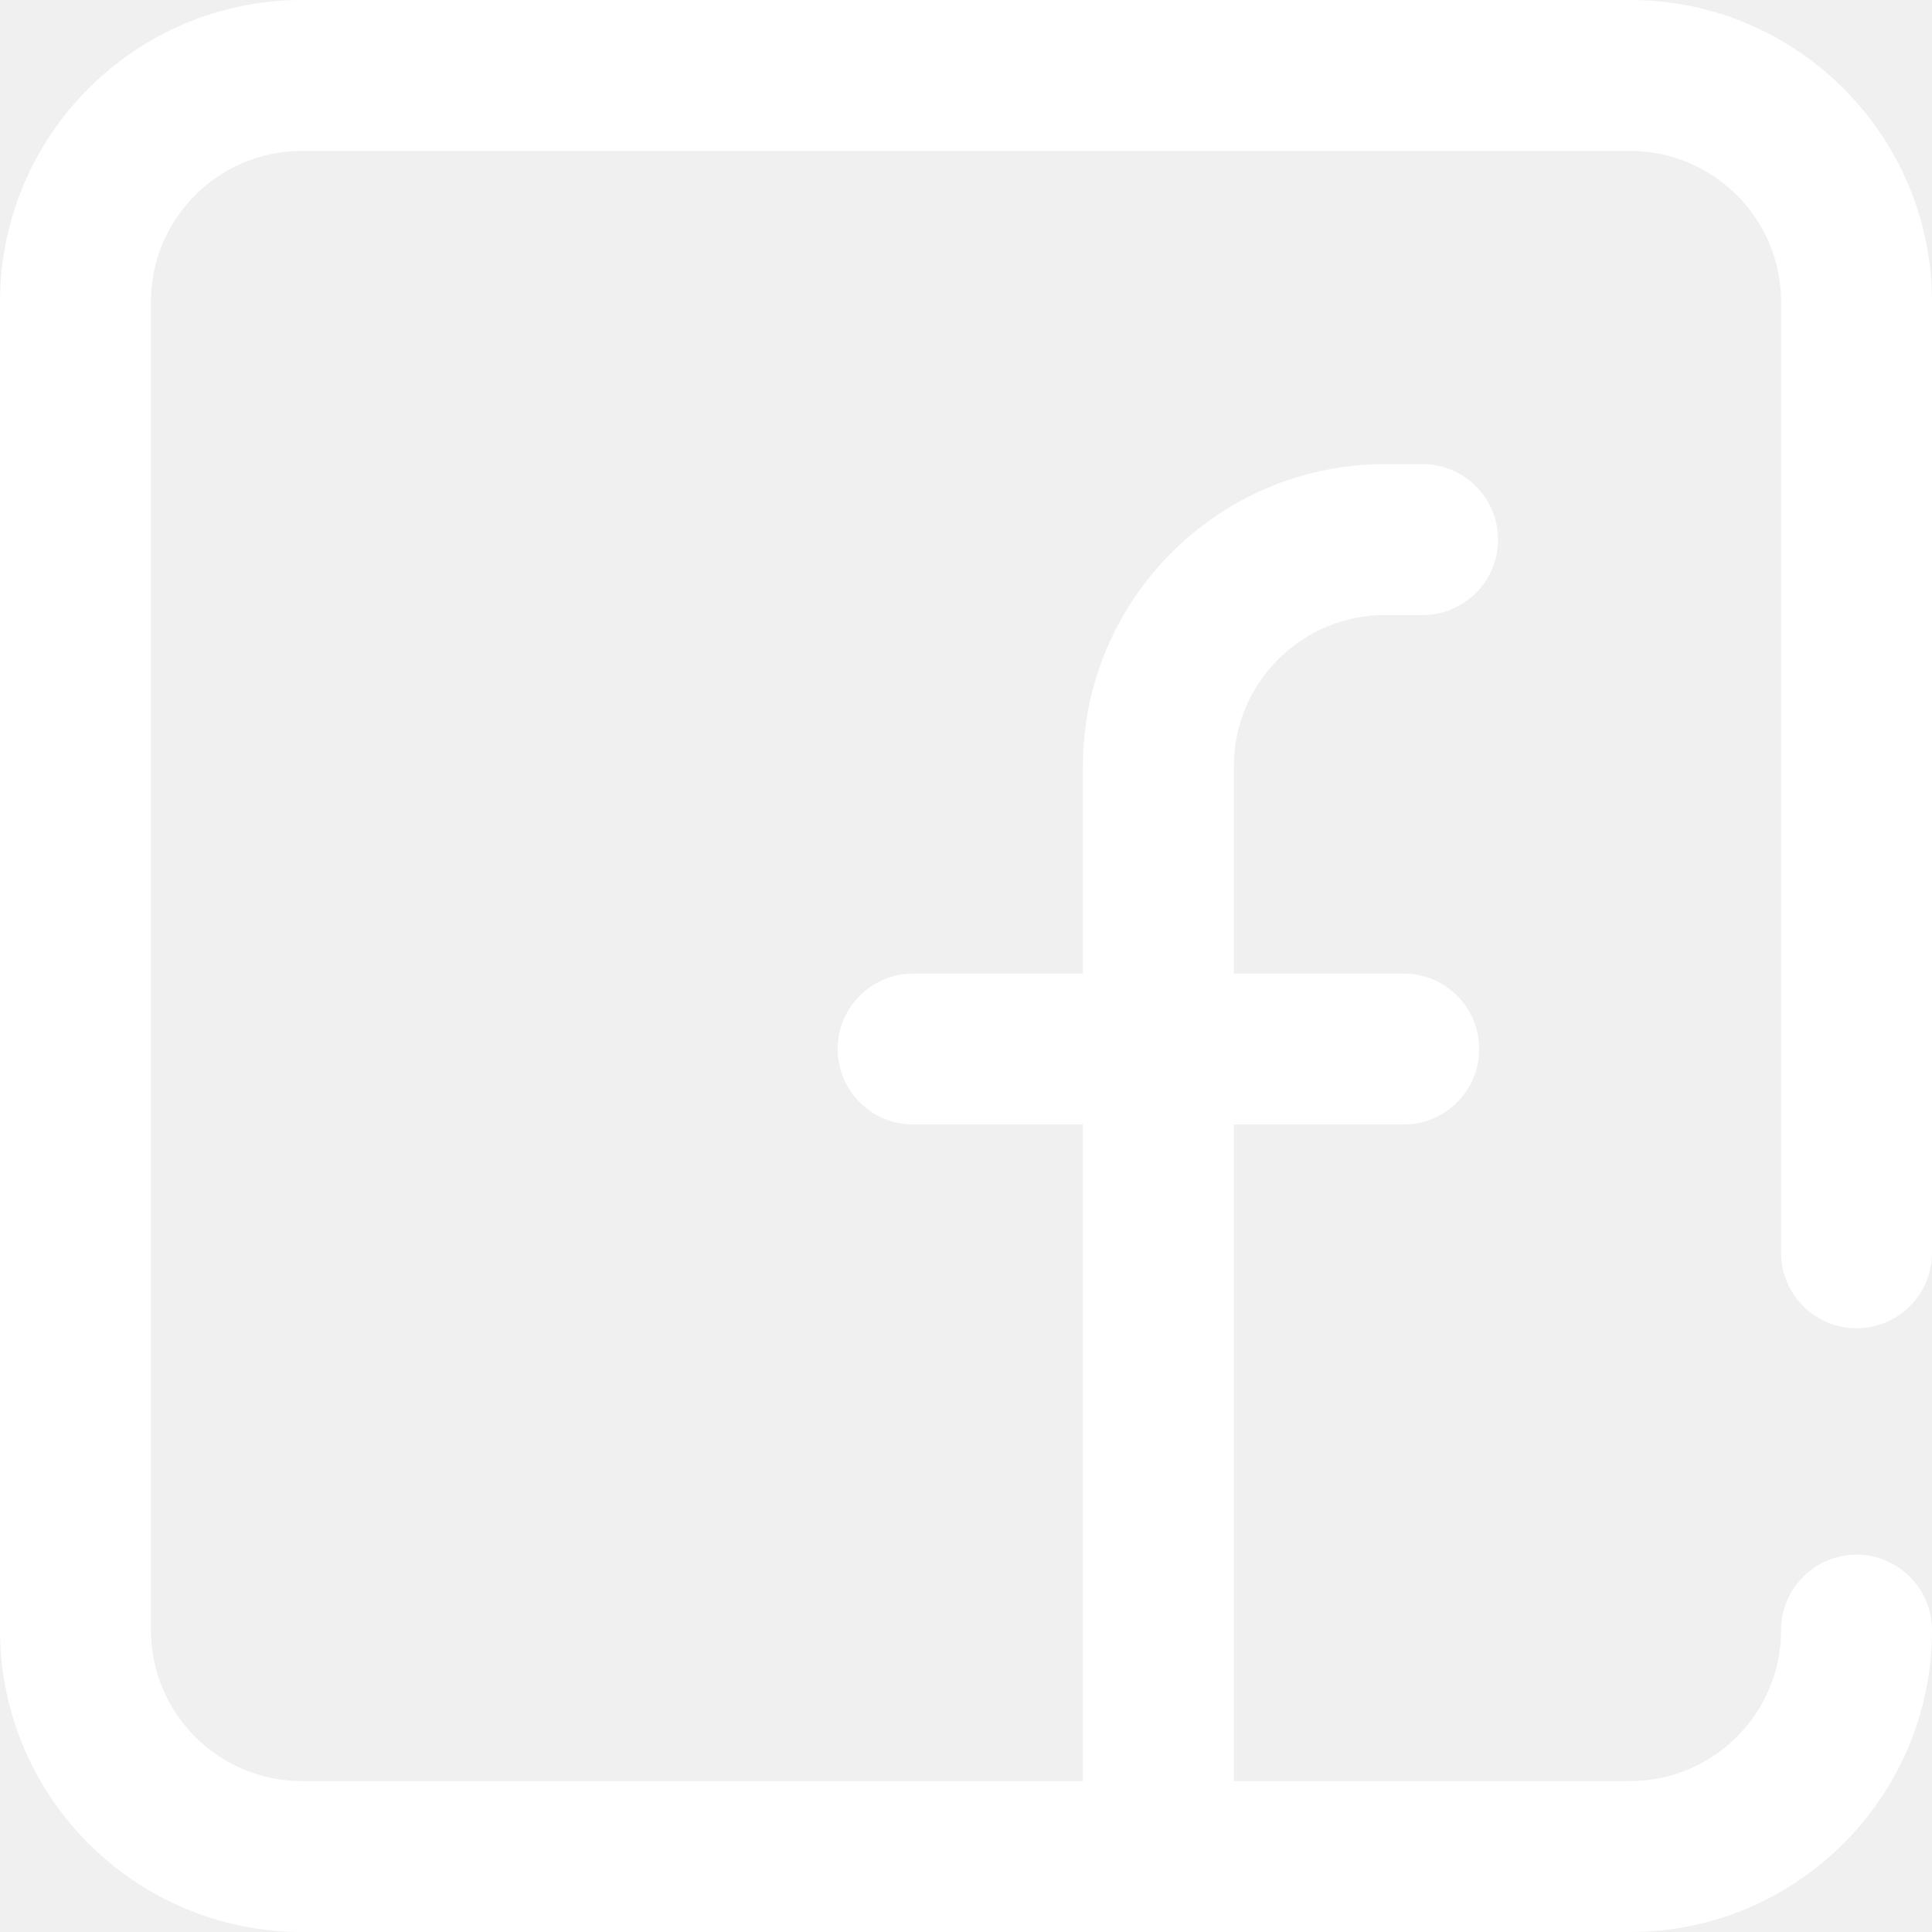
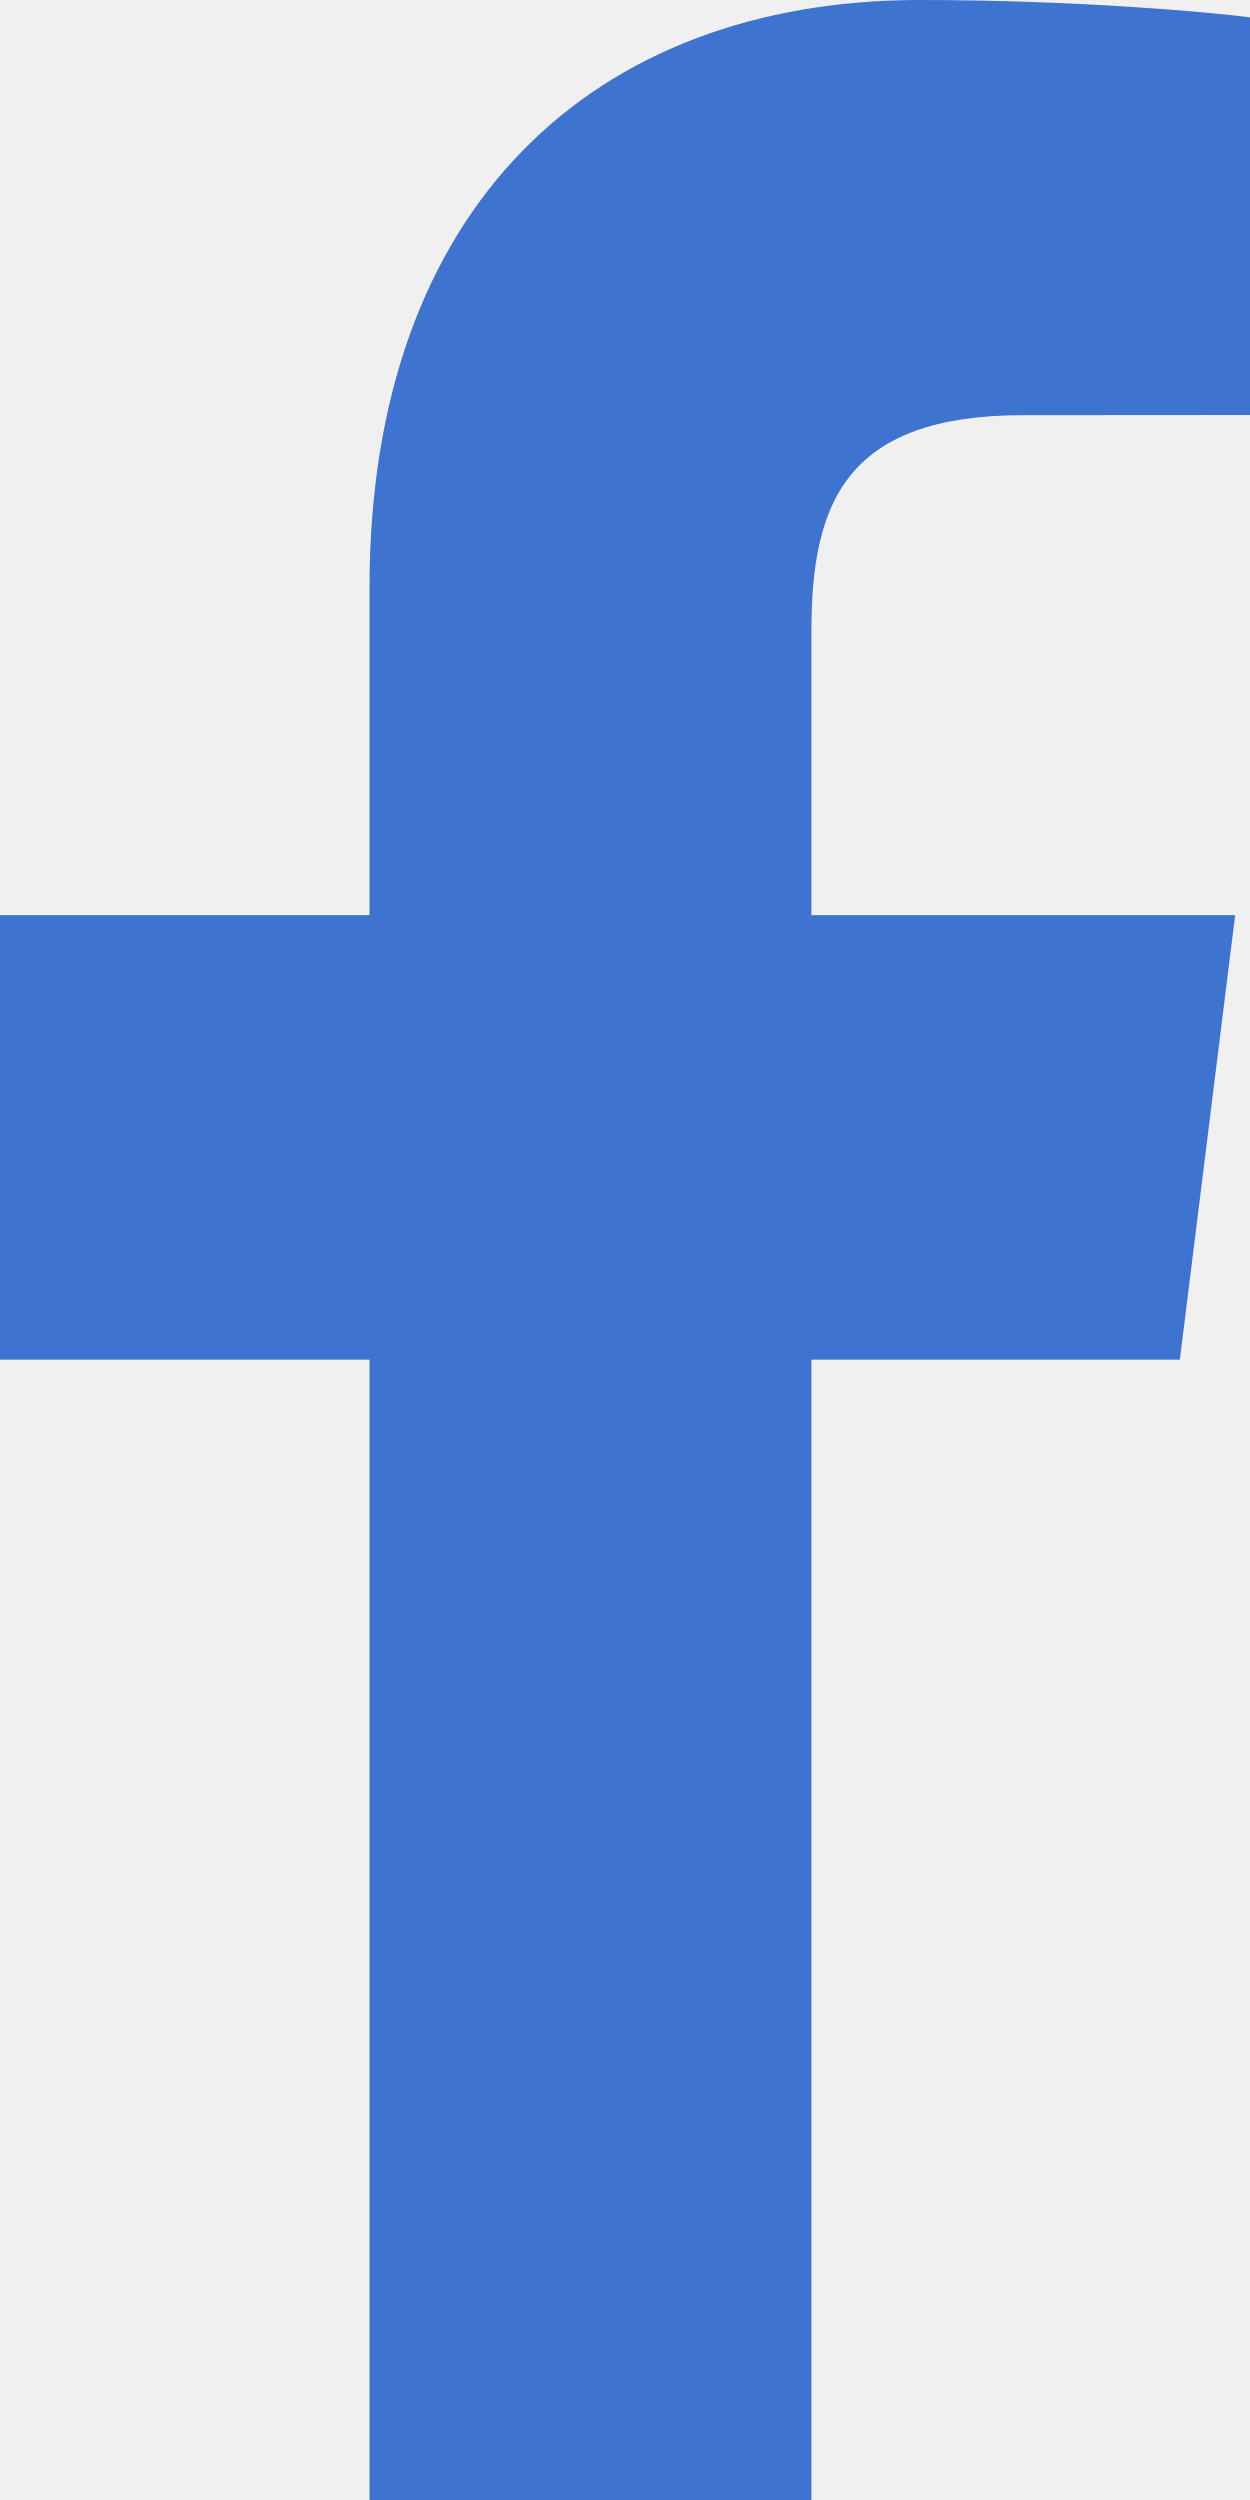
- <svg xmlns="http://www.w3.org/2000/svg" width="26" height="26" viewBox="0 0 26 26" fill="none">
-   <path d="M24.984 17.875C25.545 17.875 26 17.42 26 16.859V4.062C26 1.822 24.178 0 21.938 0H4.062C1.822 0 0 1.822 0 4.062V21.938C0 24.178 1.822 26 4.062 26H21.938C24.178 26 26 24.178 26 21.938C26 21.377 25.545 20.922 24.984 20.922C24.423 20.922 23.969 21.377 23.969 21.938C23.969 23.058 23.058 23.969 21.938 23.969H16.605V15.133H18.891C19.452 15.133 19.906 14.678 19.906 14.117C19.906 13.556 19.452 13.102 18.891 13.102H16.605V10.309C16.605 9.189 17.517 8.277 18.637 8.277H19.145C19.706 8.277 20.16 7.823 20.16 7.262C20.16 6.701 19.706 6.246 19.145 6.246H18.637C16.397 6.246 14.574 8.069 14.574 10.309V13.102H12.289C11.728 13.102 11.273 13.556 11.273 14.117C11.273 14.678 11.728 15.133 12.289 15.133H14.574V23.969H4.062C2.942 23.969 2.031 23.058 2.031 21.938V4.062C2.031 2.942 2.942 2.031 4.062 2.031H21.938C23.058 2.031 23.969 2.942 23.969 4.062V16.859C23.969 17.42 24.423 17.875 24.984 17.875Z" fill="white" />
+ <svg xmlns="http://www.w3.org/2000/svg" width="8" height="16" viewBox="0 0 8 16" fill="none">
+   <path d="M5.193 16V8.702H7.551L7.905 5.857H5.193V4.041C5.193 3.218 5.412 2.657 6.551 2.657L8 2.656V0.111C7.749 0.078 6.889 0 5.888 0C3.796 0 2.365 1.326 2.365 3.759V5.857H0V8.702H2.365V16H5.193Z" fill="#3E73CF" />
</svg>
